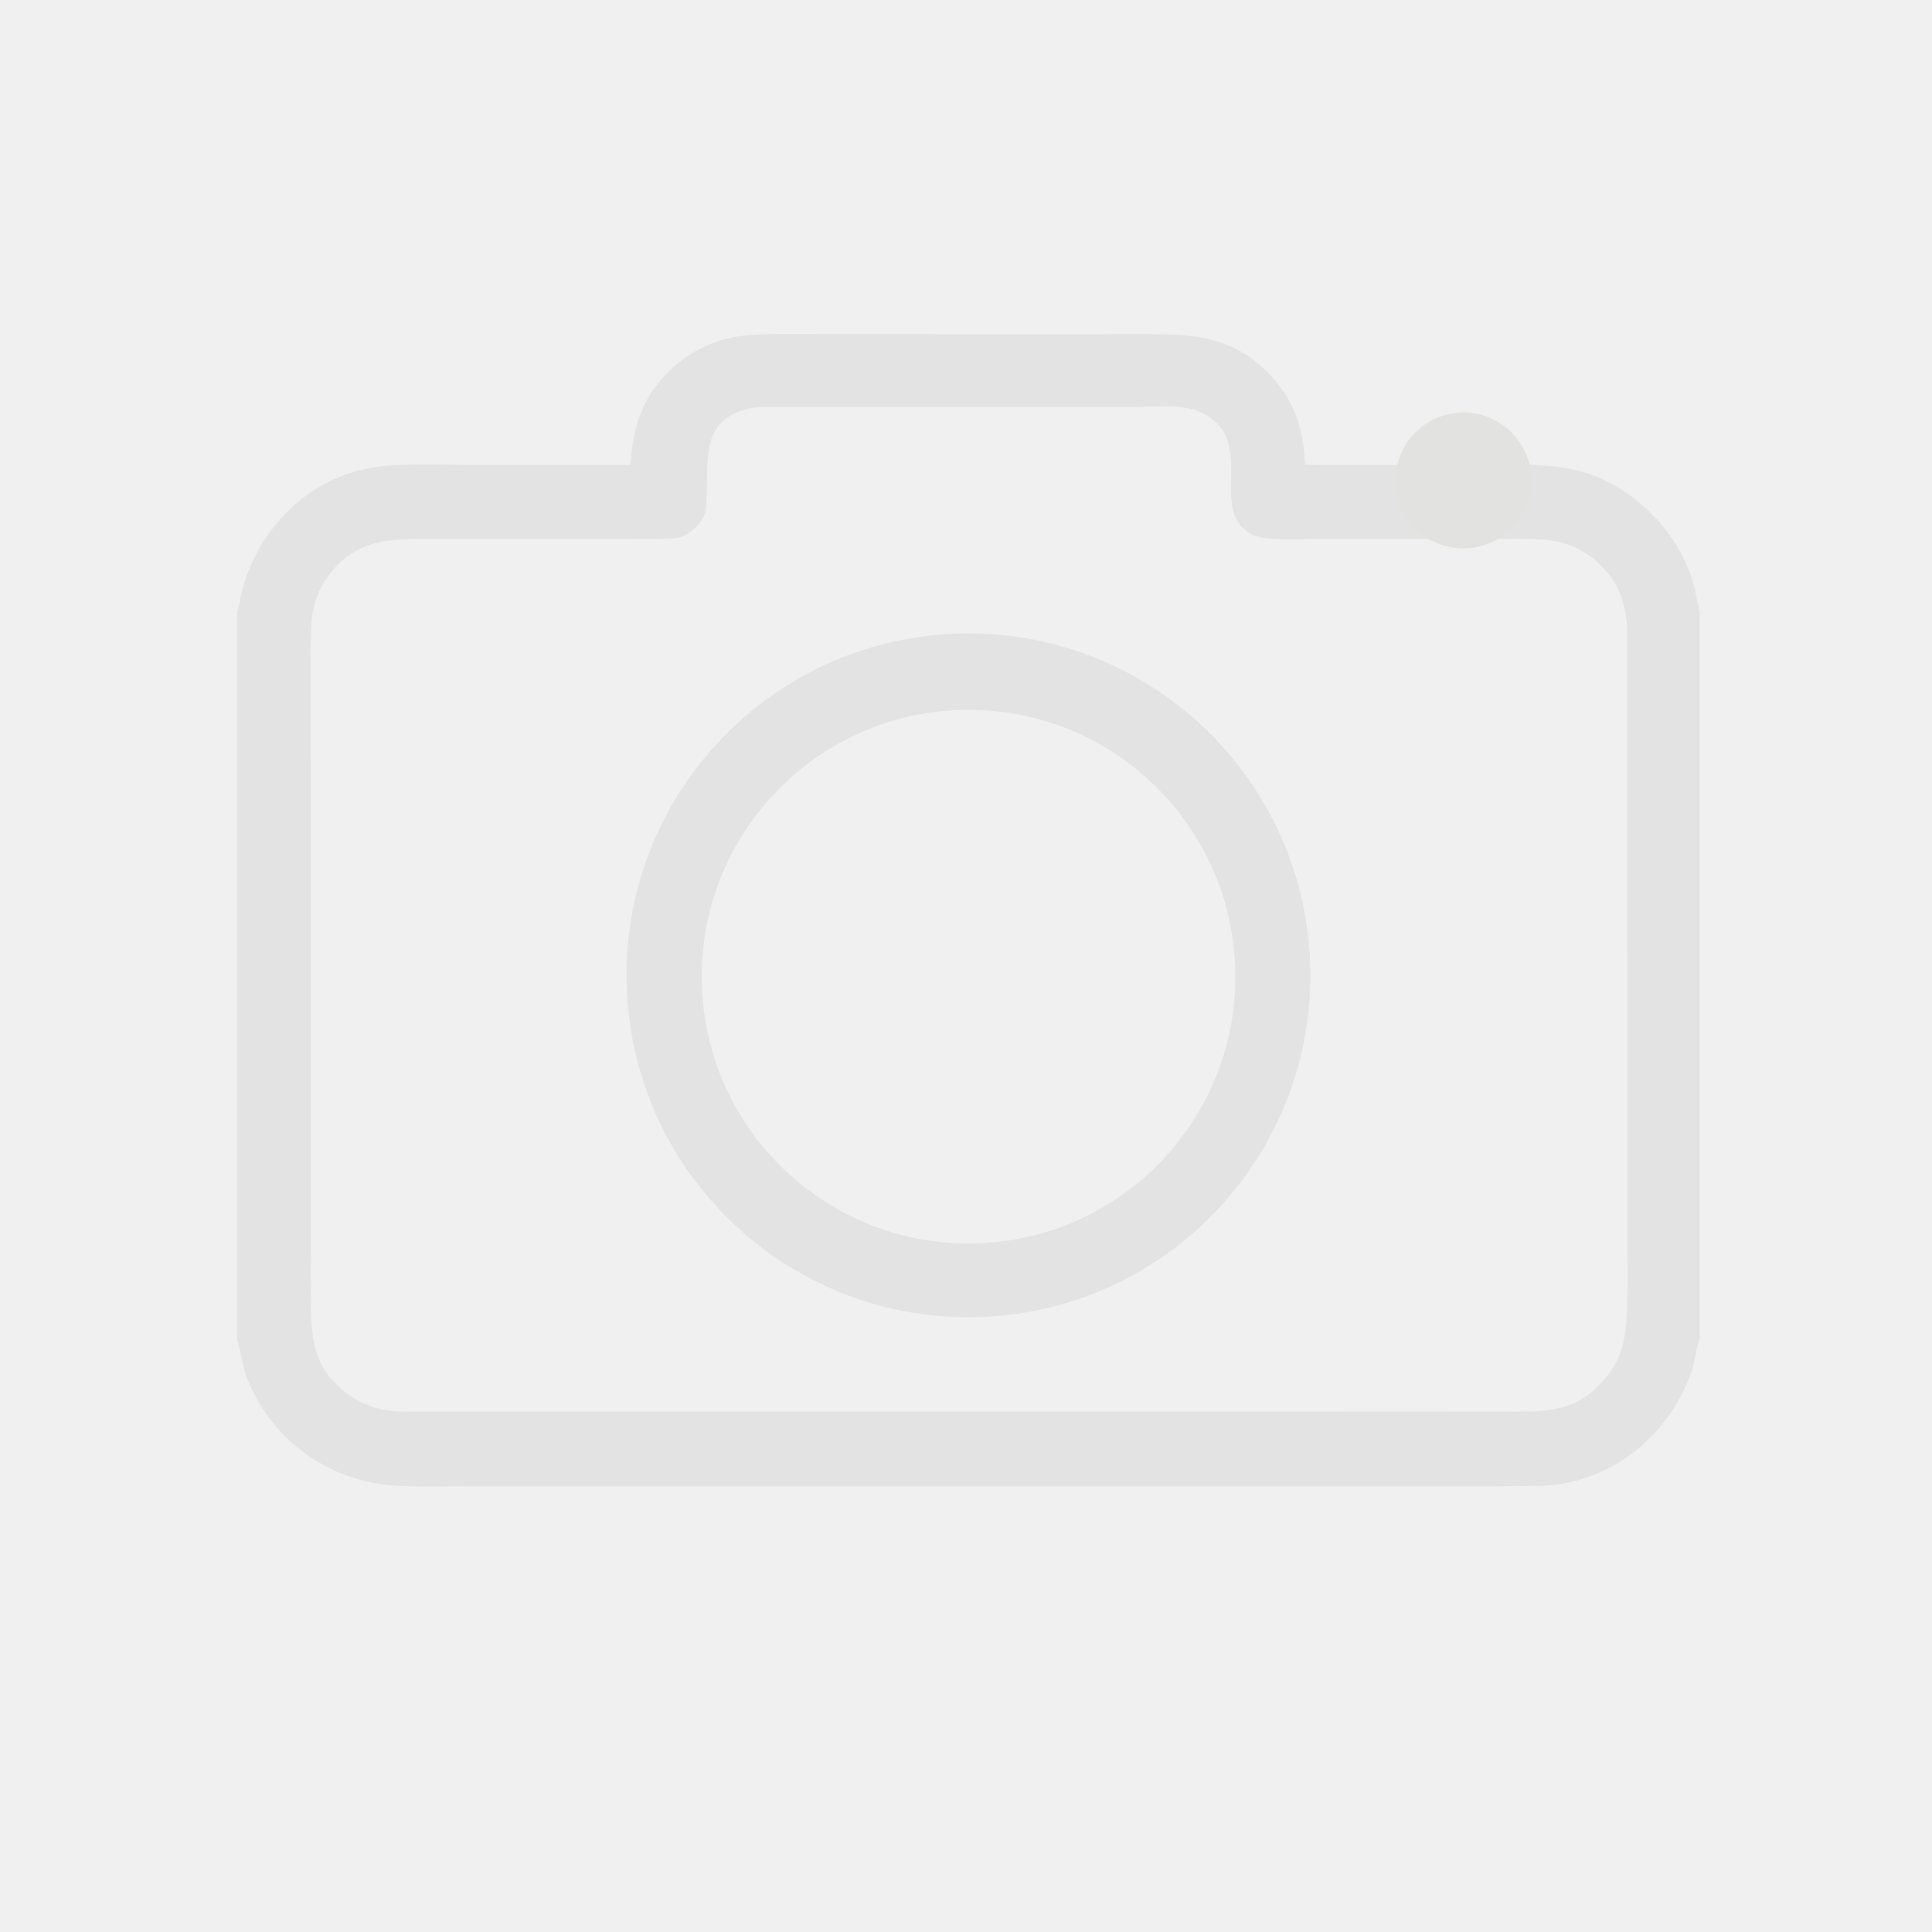
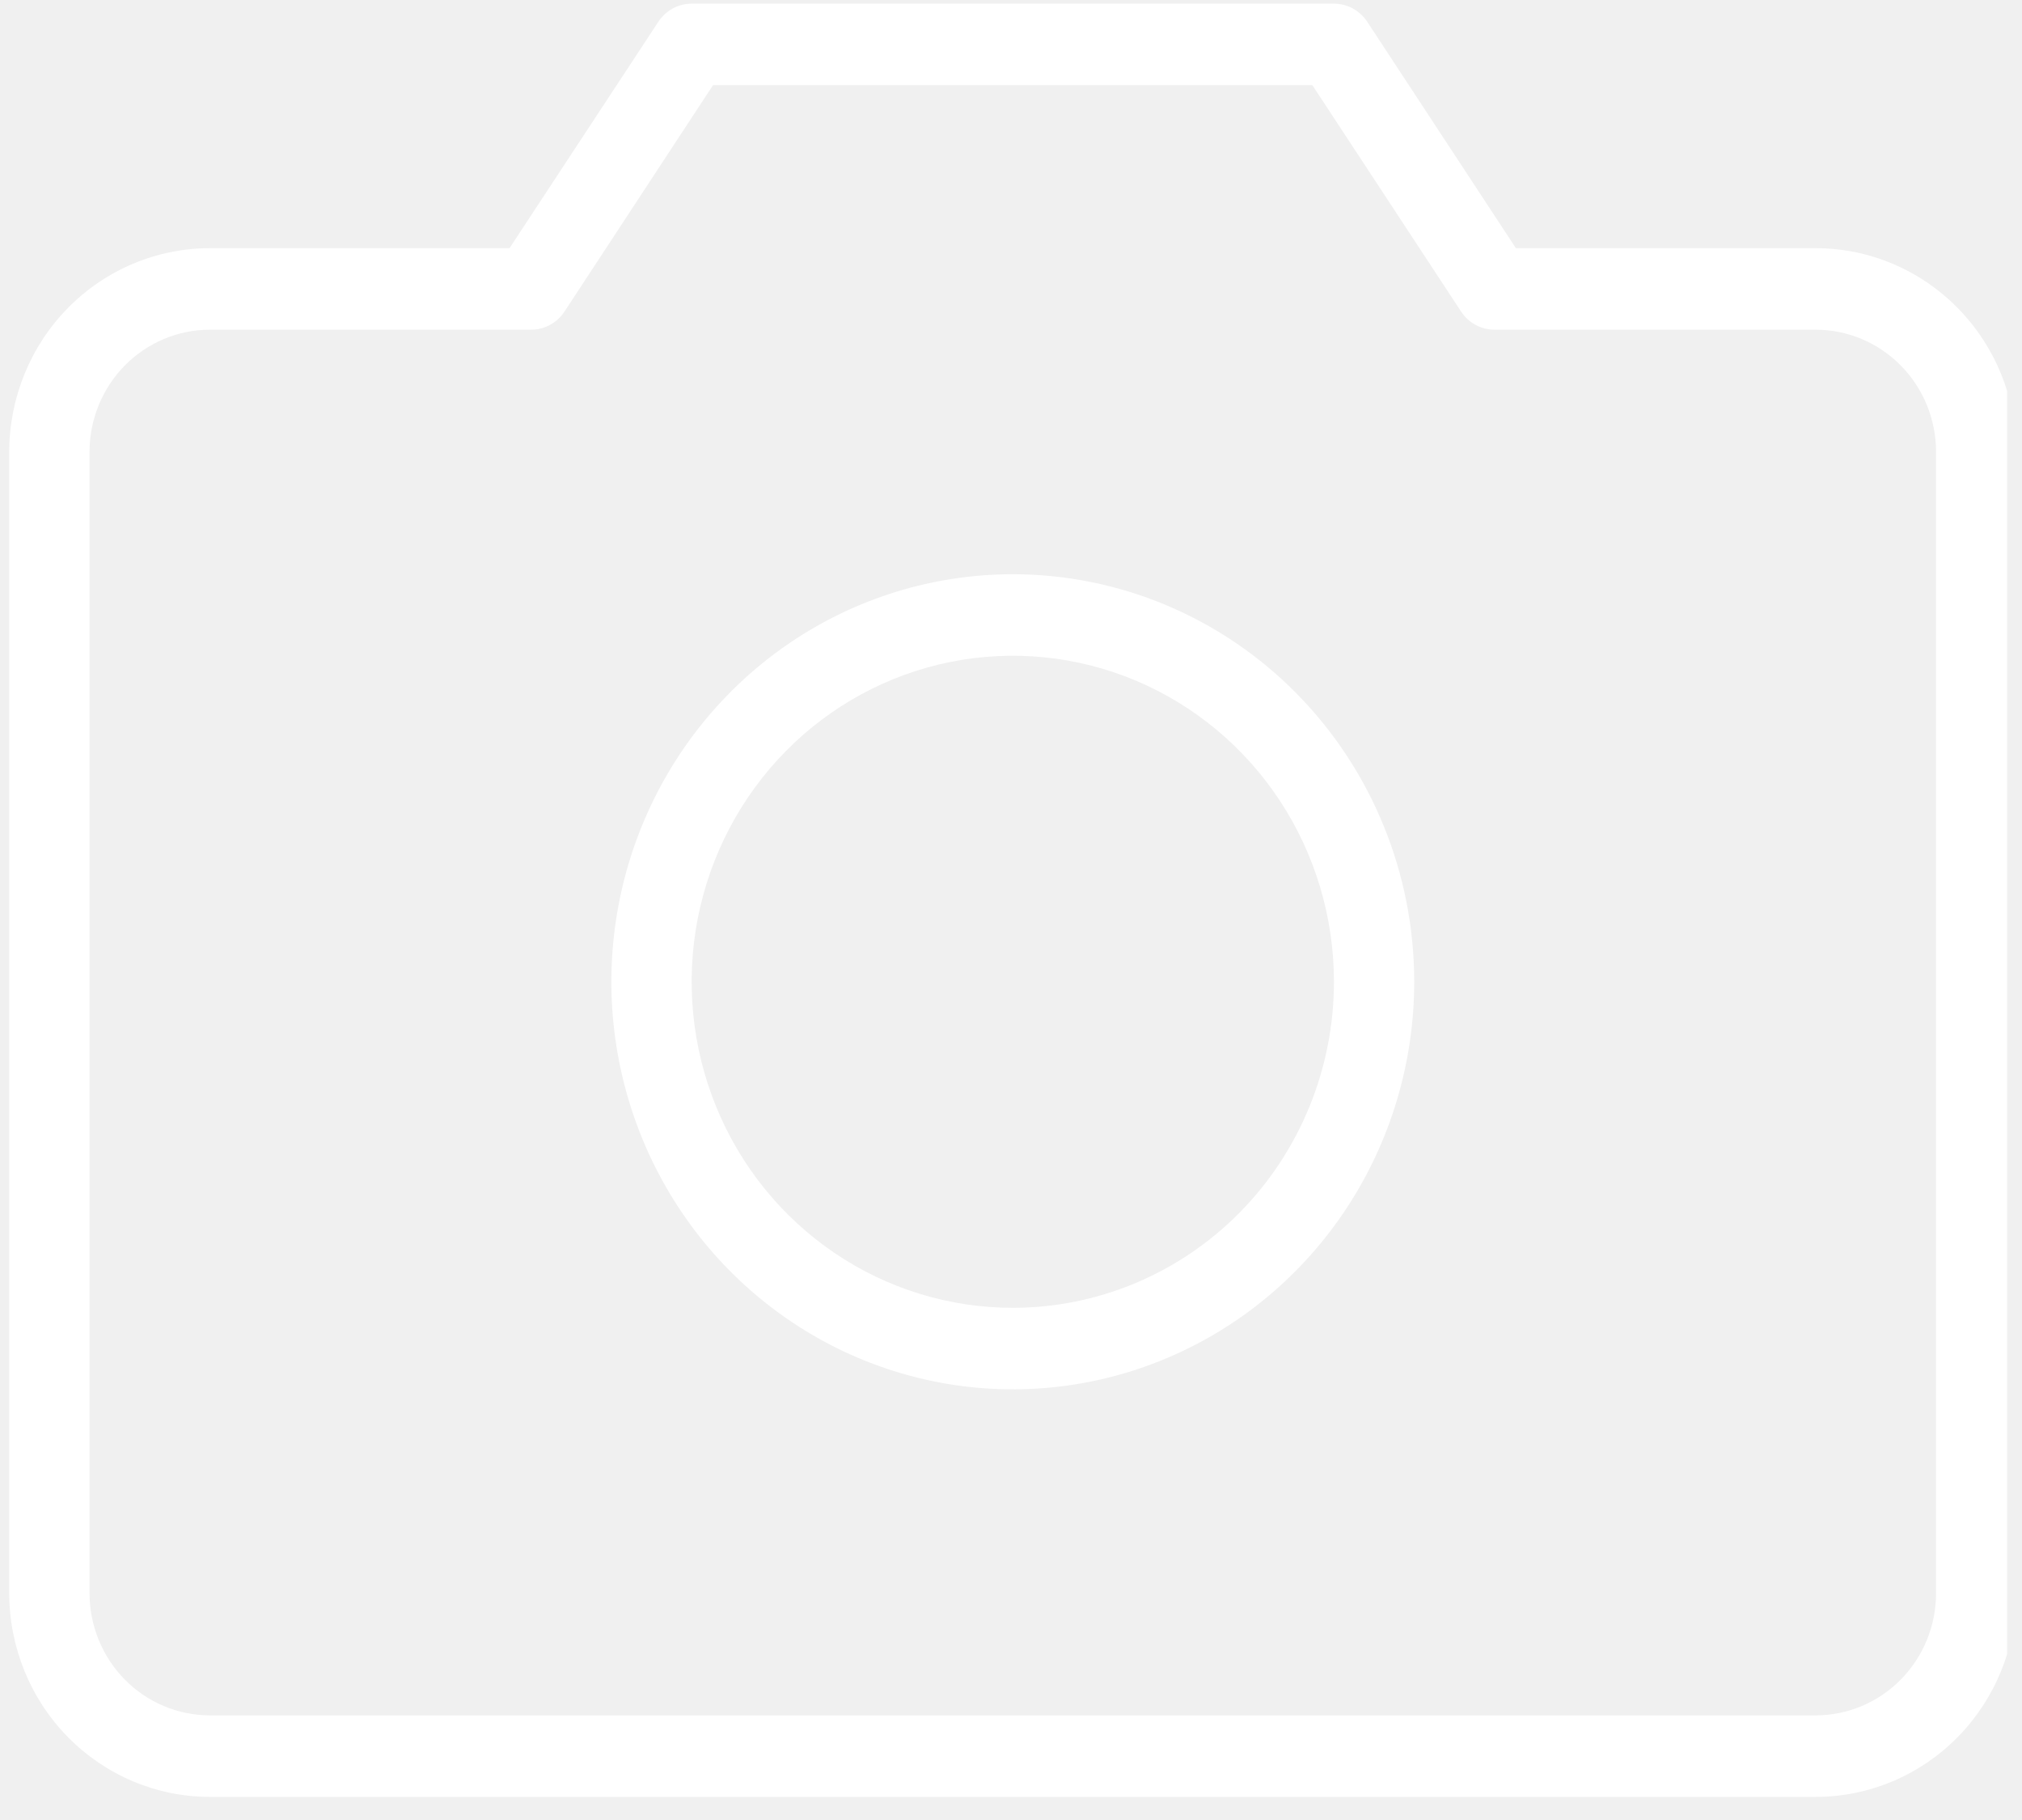
- <svg xmlns="http://www.w3.org/2000/svg" width="117" height="117" viewBox="0 0 117 117" fill="none">
-   <path d="M38.184 28.155C38.352 25.678 38.954 23.821 40.913 22.117C41.935 21.239 43.173 20.649 44.498 20.406C45.909 20.156 48.083 20.233 49.588 20.233L57.157 20.235L66.618 20.235L69.592 20.234C72.711 20.231 75.023 20.501 77.215 23.044C78.504 24.54 78.95 26.195 79.029 28.132C80.256 28.183 81.59 28.157 82.826 28.156L89.098 28.155C91.191 28.155 93.796 28.001 95.725 28.54C99.114 29.486 102.082 32.597 102.714 36.065C102.763 36.336 102.841 36.791 102.939 37.036V81.038C102.709 81.637 102.654 82.43 102.423 83.089C101.054 87.005 97.481 89.877 93.276 89.978C91.908 90.01 90.54 90.006 89.166 90.006L81.935 90.006L59.579 90.005H36.084L28.462 90.006C27.131 90.006 25.449 90.051 24.138 89.982C23.049 89.935 21.973 89.721 20.949 89.347C18.416 88.4 16.355 86.498 15.207 84.05C14.941 83.466 14.835 83.141 14.686 82.525C14.619 82.248 14.464 81.375 14.363 81.181V36.986C14.532 36.628 14.542 36.235 14.635 35.857C15.374 32.855 17.586 30.115 20.457 28.922C21.34 28.557 22.272 28.321 23.222 28.222C24.562 28.081 27.099 28.154 28.545 28.155L38.184 28.155ZM71.647 85.484L86.874 85.483L91.018 85.485C93.296 85.486 95.144 85.632 96.868 83.853C97.782 82.91 98.268 81.932 98.422 80.618C98.64 78.943 98.56 77.093 98.559 75.389L98.559 66.982L98.56 38.754C98.55 36.923 98.25 35.517 96.886 34.185C96.205 33.513 95.352 33.04 94.421 32.818C93.533 32.612 92.386 32.633 91.47 32.634L88.745 32.638L79.55 32.636C78.654 32.638 76.627 32.761 75.895 32.403C73.258 31.109 75.697 27.462 73.624 25.56C72.3 24.346 70.652 24.64 68.944 24.641L63.738 24.642L46.67 24.642C46.382 24.645 45.996 24.649 45.713 24.675C42.122 25.273 43.004 28.154 42.753 30.797C42.677 31.597 41.695 32.513 40.912 32.584C39.815 32.687 38.654 32.636 37.546 32.636L29.431 32.636L26.451 32.636C23.815 32.636 21.61 32.514 19.871 34.889C19.315 35.653 18.973 36.552 18.882 37.493C18.785 38.543 18.822 39.835 18.822 40.909L18.823 46.189L18.824 63.246L18.824 75.119L18.821 78.37C18.819 80.873 18.864 82.846 21.117 84.46C21.856 84.999 22.724 85.334 23.633 85.432C24.306 85.504 25.1 85.487 25.781 85.486L28.796 85.484L38.717 85.484L71.647 85.484Z" fill="#E3E3E3" />
-   <path d="M57.774 38.379C69.203 37.897 78.858 46.775 79.334 58.205C79.809 69.635 70.925 79.284 59.495 79.753C48.075 80.221 38.435 71.347 37.96 59.926C37.484 48.506 46.354 38.861 57.774 38.379ZM59.106 75.298C68.04 75.047 75.073 67.594 74.805 58.661C74.537 49.729 67.07 42.71 58.138 42.995C49.231 43.28 42.236 50.722 42.503 59.63C42.77 68.538 50.199 75.547 59.106 75.298Z" fill="#E3E3E3" />
-   <path d="M88.236 24.999C90.493 24.786 92.496 26.439 92.716 28.695C92.937 30.951 91.29 32.96 89.035 33.188C86.769 33.416 84.749 31.761 84.528 29.494C84.306 27.228 85.969 25.213 88.236 24.999Z" fill="#E2E3E0" />
+ <svg xmlns="http://www.w3.org/2000/svg" width="80" height="72" viewBox="0 0 80 72" fill="none">
+   <g clip-path="url(#clip0_5967_1878)">
+     <path d="M71.836 9.818H59.976L54.095 0.862C53.95 0.642 53.754 0.461 53.525 0.336C53.295 0.211 53.038 0.145 52.777 0.145H27.365C27.104 0.145 26.848 0.211 26.618 0.336C26.388 0.461 26.192 0.642 26.047 0.862L20.159 9.818H8.306C6.2 9.818 4.18 10.668 2.691 12.18C1.202 13.691 0.365 15.742 0.365 17.88V63.024C0.365 65.162 1.202 67.213 2.691 68.725C4.18 70.236 6.2 71.086 8.306 71.086H71.836C73.942 71.086 75.962 70.236 77.451 68.725C78.94 67.213 79.777 65.162 79.777 63.024V17.88C79.777 15.742 78.94 13.691 77.451 12.18C75.962 10.668 73.942 9.818 71.836 9.818ZM76.6 63.024C76.6 64.307 76.099 65.537 75.205 66.444C74.311 67.352 73.1 67.861 71.836 67.861H8.306C7.043 67.861 5.831 67.352 4.937 66.444C4.044 65.537 3.542 64.307 3.542 63.024V17.88C3.542 16.597 4.044 15.367 4.937 14.46C5.831 13.553 7.043 13.043 8.306 13.043H21.012C21.274 13.043 21.531 12.978 21.762 12.852C21.993 12.727 22.189 12.546 22.334 12.325L28.211 3.369H51.923L57.808 12.325C57.953 12.546 58.15 12.727 58.38 12.852C58.611 12.978 58.868 13.043 59.13 13.043H71.836C73.1 13.043 74.311 13.553 75.205 14.46C76.099 15.367 76.6 16.597 76.6 17.88V63.024ZM40.071 22.717C36.93 22.717 33.859 23.662 31.247 25.434C28.636 27.206 26.6 29.724 25.398 32.67C24.196 35.616 23.881 38.858 24.494 41.985C25.107 45.113 26.619 47.986 28.841 50.24C31.062 52.495 33.892 54.031 36.973 54.653C40.053 55.275 43.247 54.956 46.149 53.735C49.051 52.515 51.532 50.449 53.277 47.797C55.022 45.146 55.953 42.029 55.953 38.84C55.953 34.564 54.28 30.463 51.302 27.439C48.323 24.415 44.283 22.717 40.071 22.717ZM40.071 51.738C37.558 51.738 35.102 50.982 33.012 49.564C30.923 48.147 29.294 46.133 28.332 43.776C27.371 41.419 27.119 38.825 27.609 36.323C28.1 33.821 29.31 31.523 31.087 29.719C32.864 27.915 35.128 26.687 37.592 26.189C40.057 25.692 42.612 25.947 44.933 26.923C47.255 27.899 49.239 29.553 50.636 31.674C52.032 33.795 52.777 36.289 52.777 38.84C52.777 42.261 51.438 45.541 49.056 47.96C46.673 50.379 43.441 51.738 40.071 51.738Z" fill="white" />
+   </g>
+   <defs>
+     <clipPath id="clip0_5967_1878">
+       <rect width="79.412" height="72" fill="white" />
+     </clipPath>
+   </defs>
</svg>
